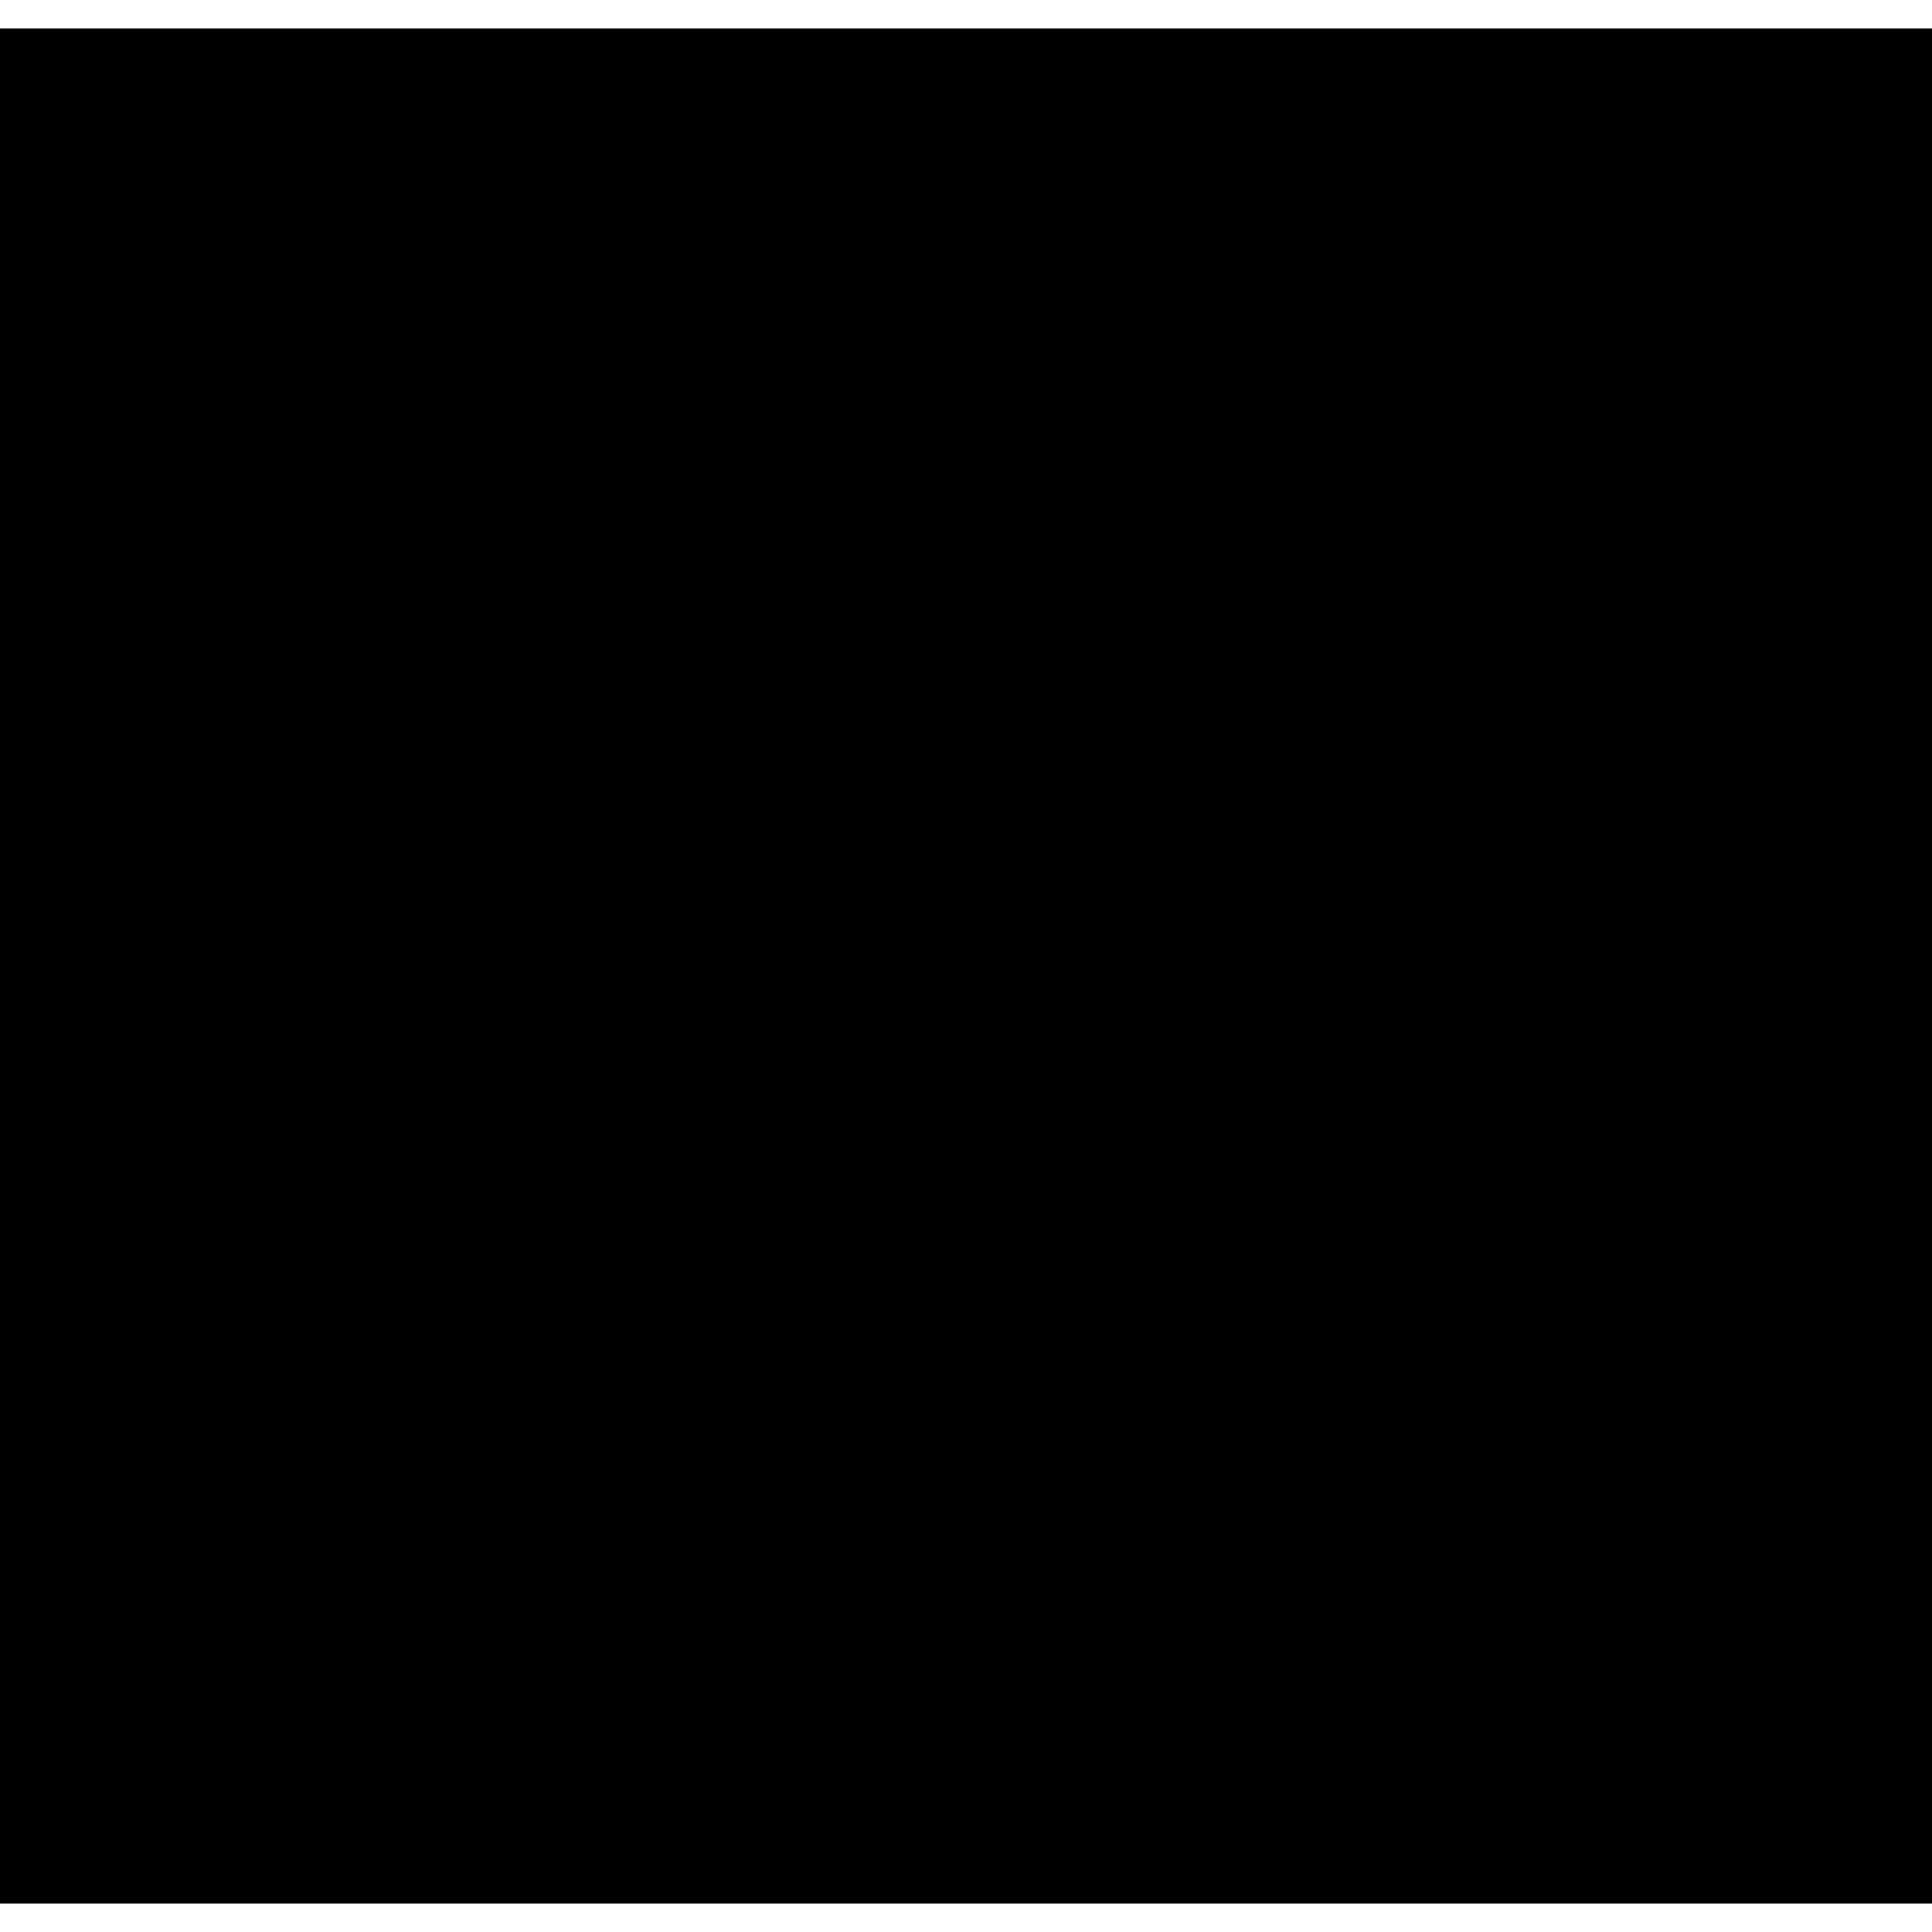
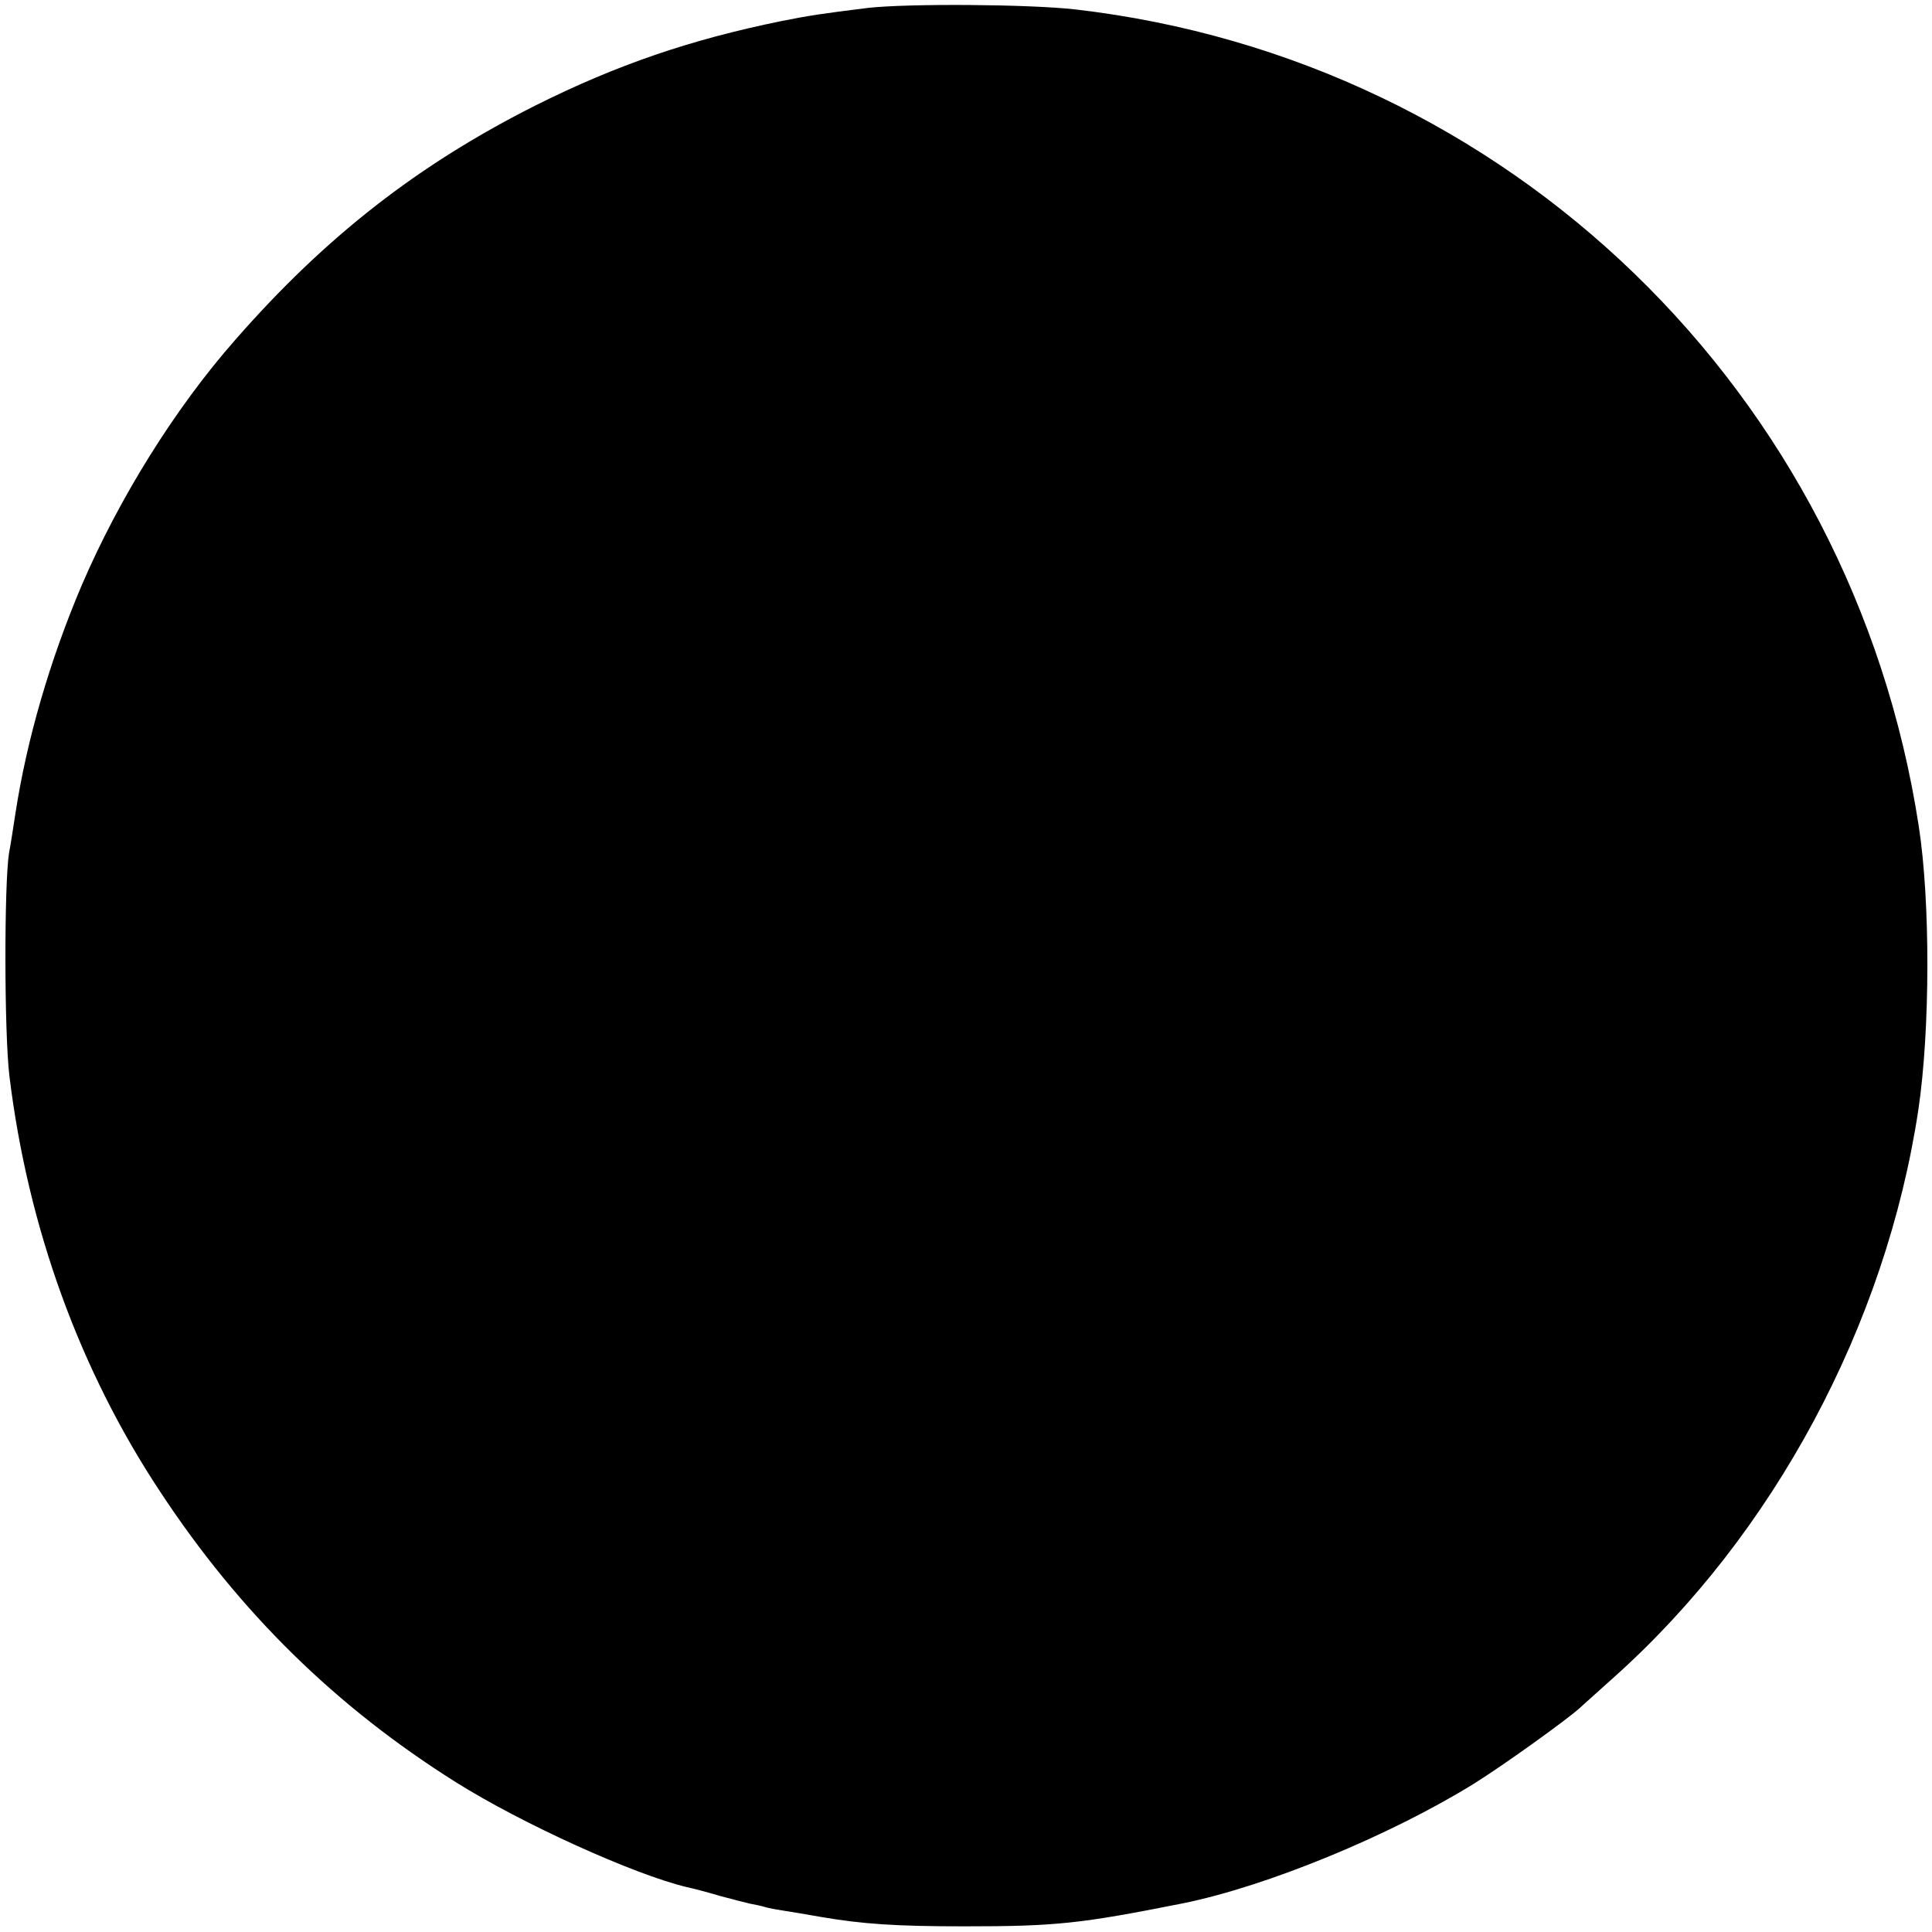
- <svg xmlns="http://www.w3.org/2000/svg" version="1.0" width="340pt" height="340pt" viewBox="0 0 340 340" preserveAspectRatio="xMidYMid meet">
-   <g transform="translate(0,340) scale(0.1,-0.1)" fill="#000000" stroke="none">
-     <path d="M0 1700 l0 -1650 1700 0 1700 0 0 1650 0 1650 -1700 0 -1700 0 0 -1650z" />
+ <svg xmlns="http://www.w3.org/2000/svg" version="1.0" width="512pt" height="512pt" viewBox="0 0 512 512" preserveAspectRatio="xMidYMid meet">
+   <g transform="translate(0,512) scale(0.1,-0.1)" fill="#000000" stroke="none">
+     <path d="M2300 5099 c-121 -15 -155 -20 -230 -35 -240 -49 -436 -116 -650 -223 -312 -157 -557 -348 -796 -621 -161 -183 -308 -420 -407 -650 -85 -200 -146 -410 -176 -605 -6 -38 -13 -86 -17 -105 -13 -81 -13 -476 1 -592 49 -401 186 -779 400 -1102 210 -319 465 -569 783 -769 175 -110 473 -245 612 -278 19 -4 60 -15 90 -24 30 -8 65 -17 78 -20 12 -2 30 -6 40 -9 9 -3 33 -7 52 -10 19 -3 62 -10 95 -16 111 -19 199 -25 380 -25 245 0 308 7 580 61 222 45 548 179 771 317 77 48 243 167 281 201 6 6 47 42 90 81 423 378 721 933 807 1505 31 210 32 549 1 750 -177 1152 -1087 2032 -2235 2165 -124 14 -444 16 -550 4z" />
  </g>
</svg>
